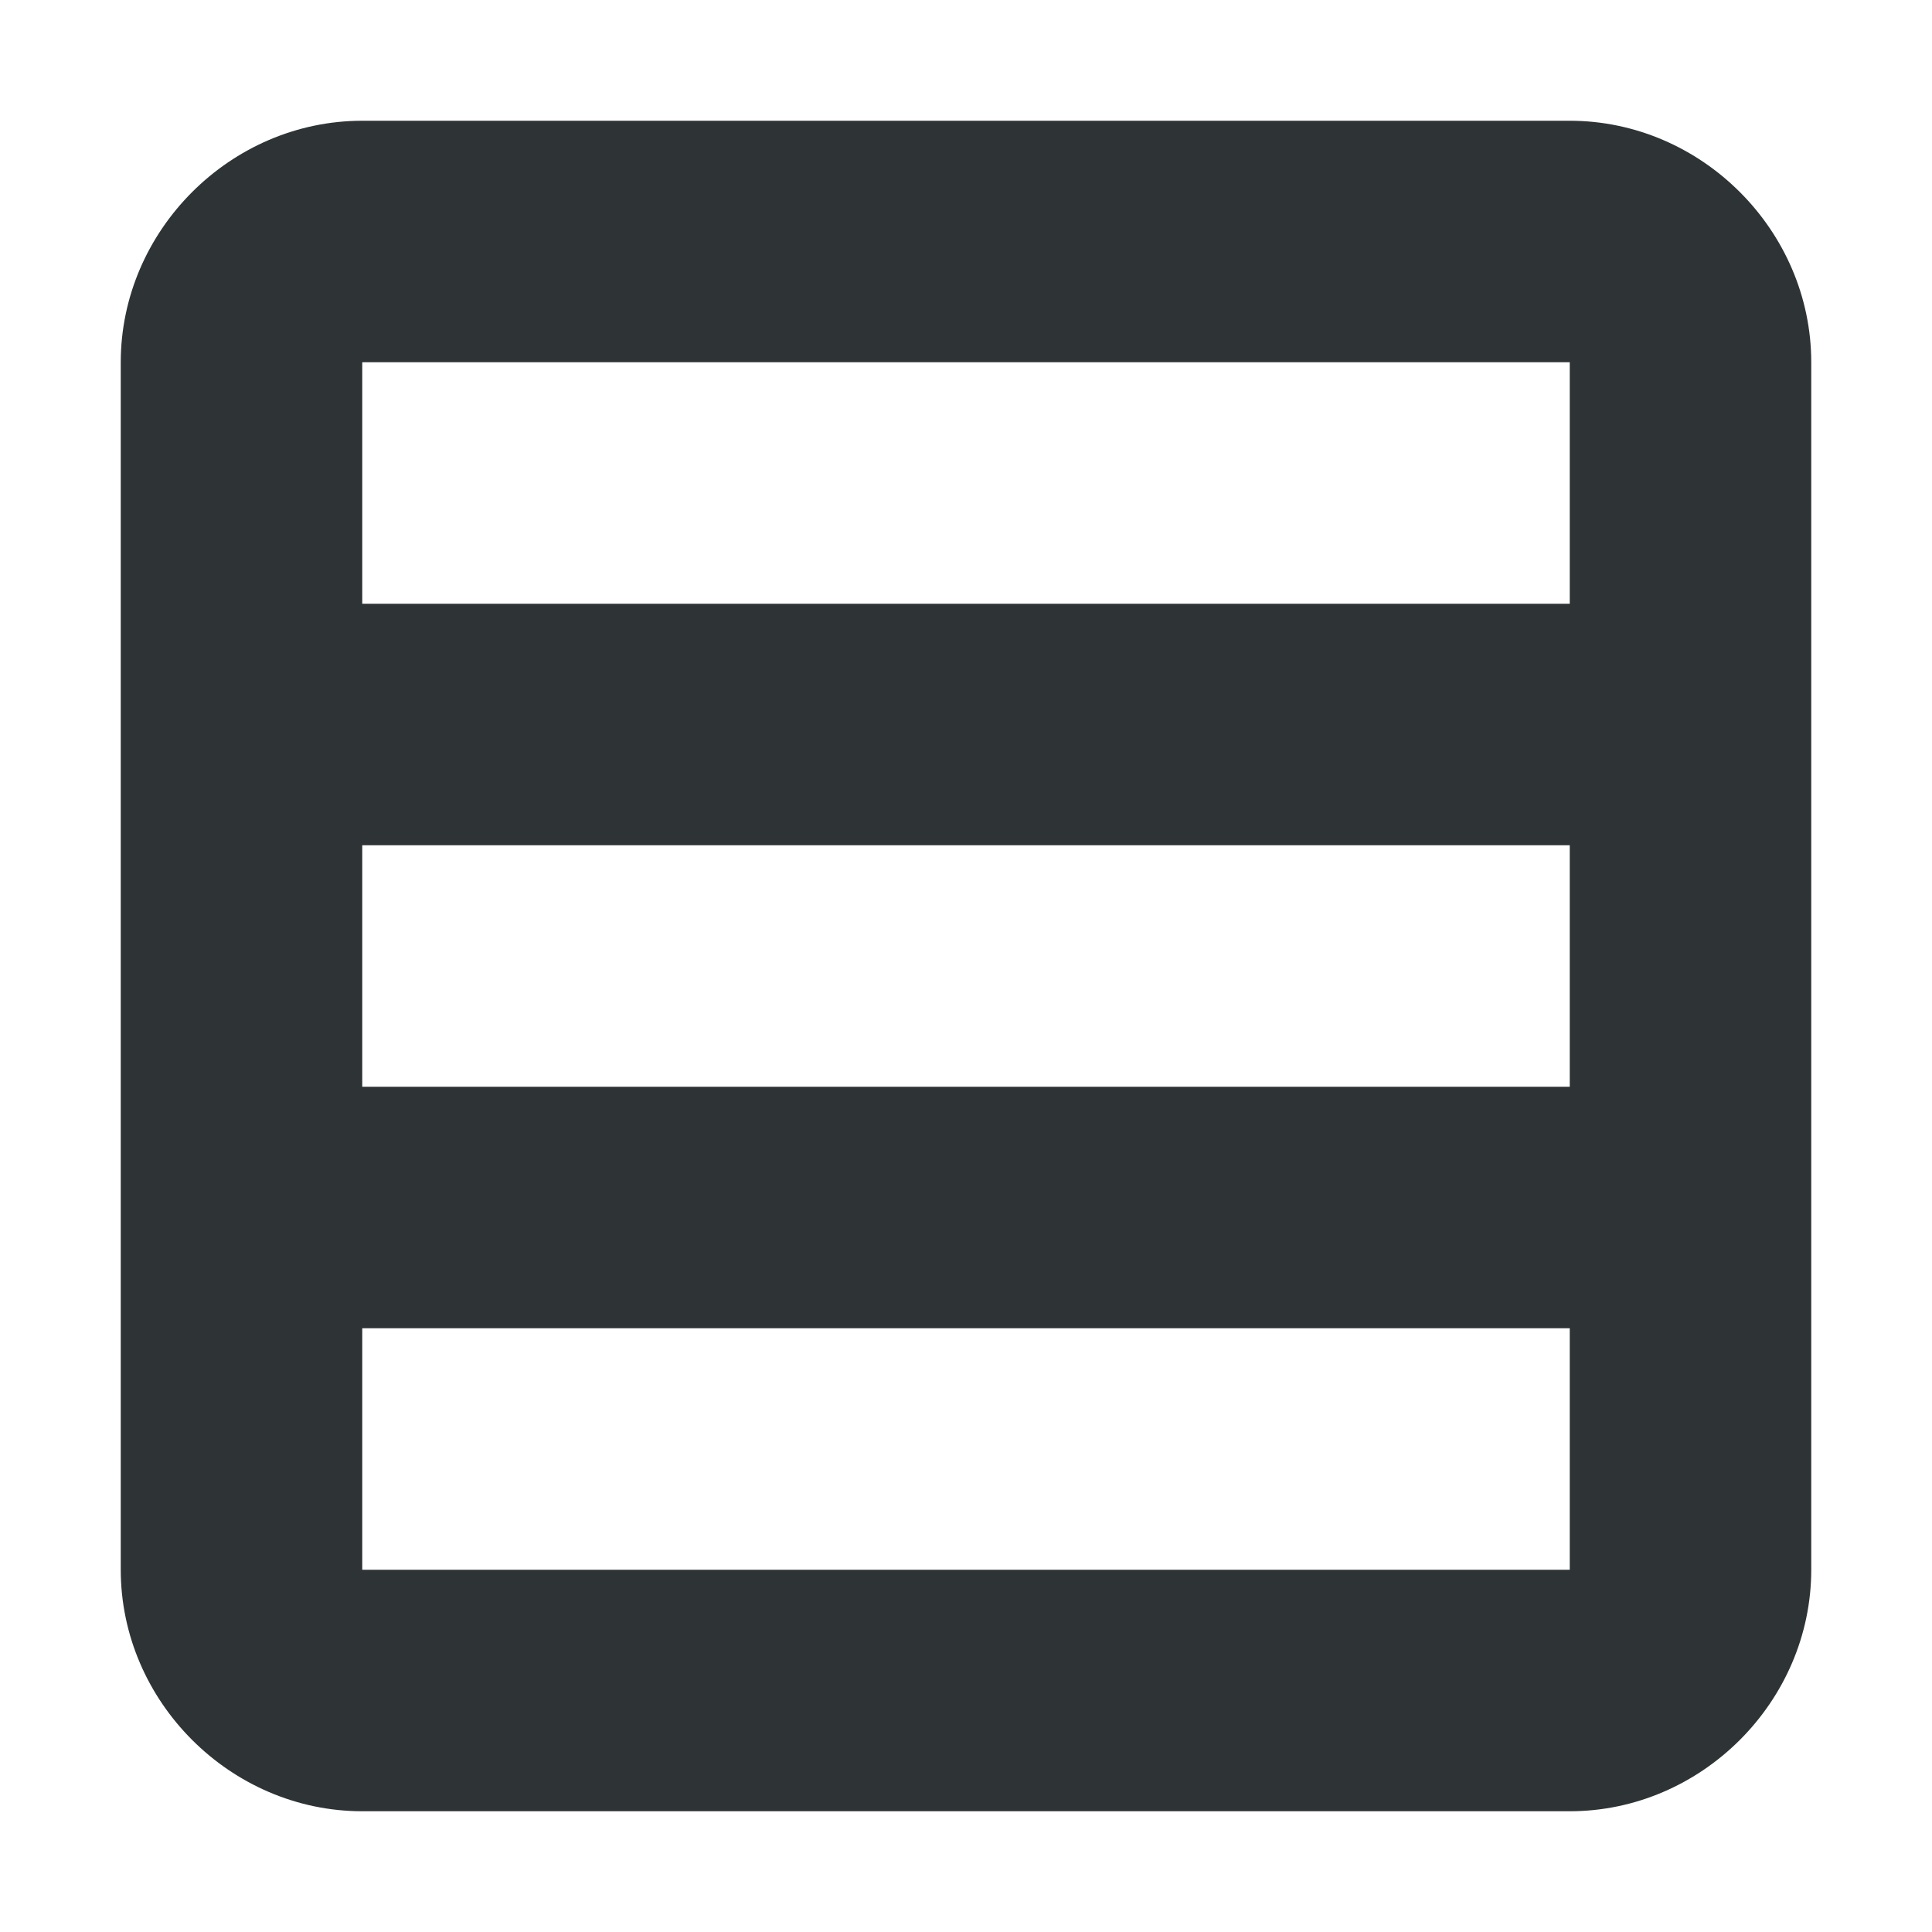
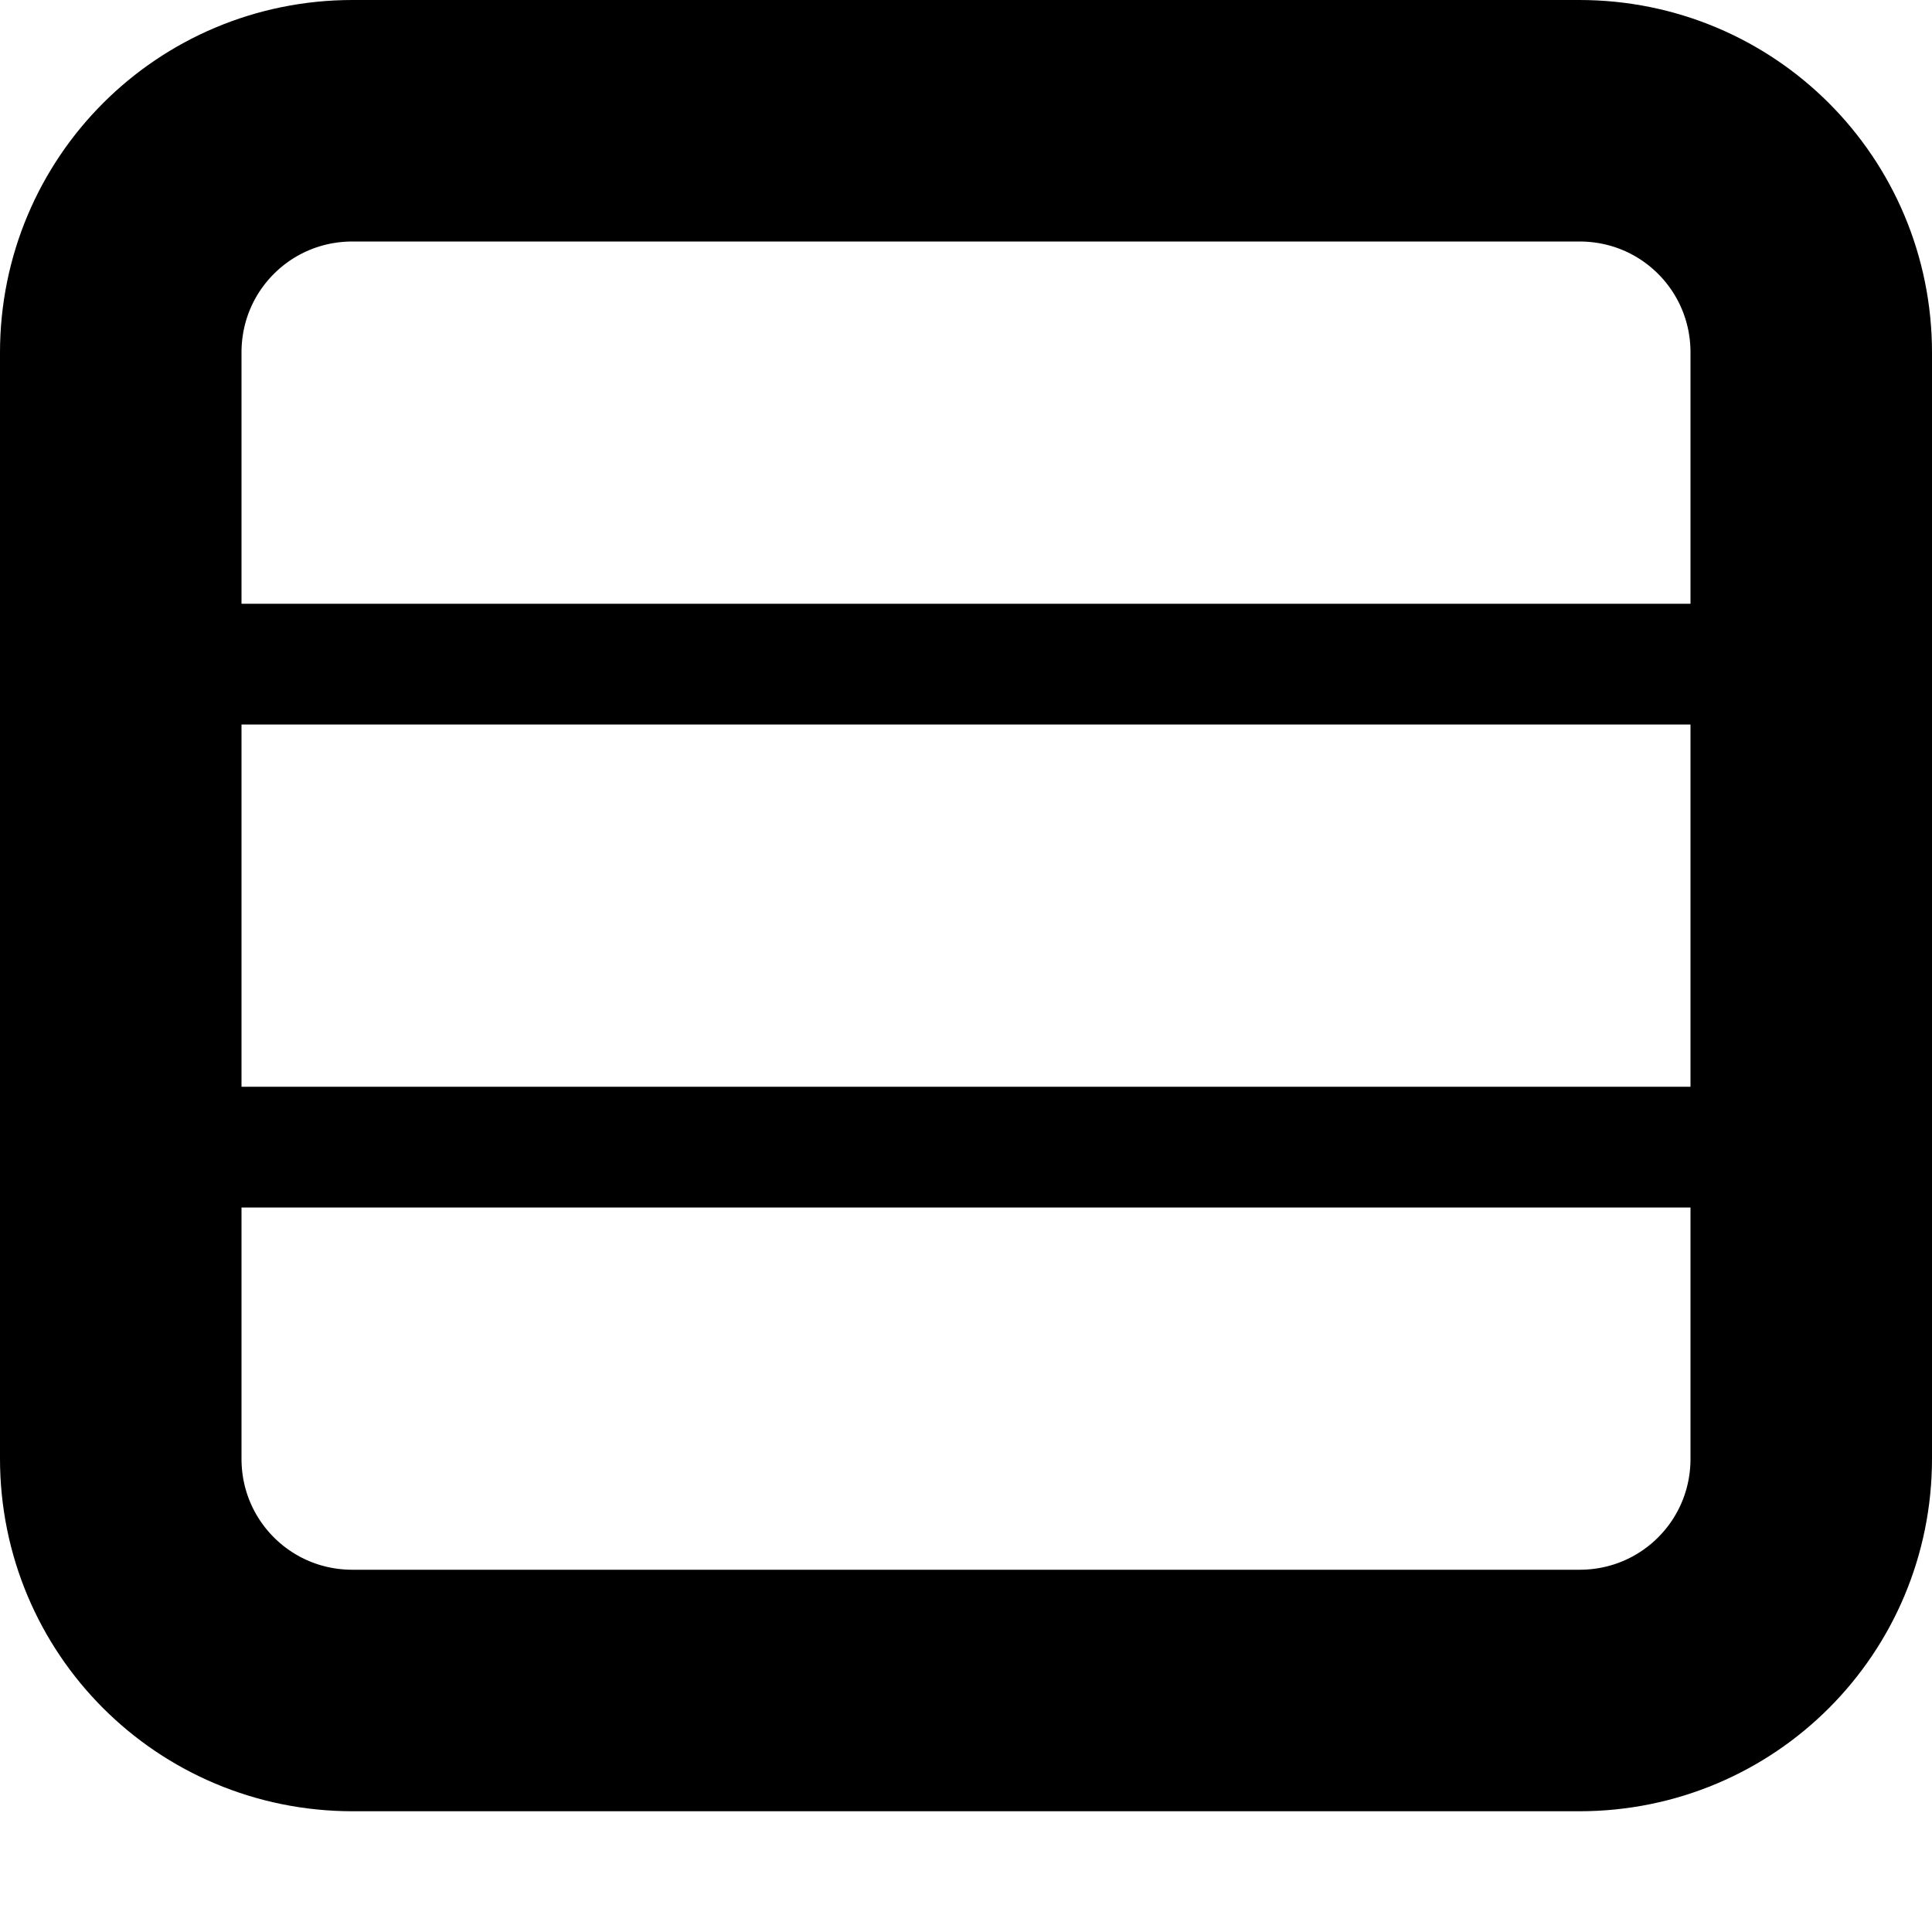
- <svg xmlns="http://www.w3.org/2000/svg" width="16px" height="16px" viewBox="0 0 16 16" version="1.1" id="svg13">
-   <defs id="defs17" />
-   <g id="g862">
-     <path id="path6793" style="color:#bebebe;display:inline;overflow:visible;visibility:visible;fill:#2e3436;fill-opacity:1;stroke:none;stroke-width:1;marker:none" d="m 3,1 c -1.091,0 -2,0.909 -2,2 v 10 c 0,1.091 0.909,2 2,2 h 10 c 1.091,0 2,-0.909 2,-2 v -10 c 0,-1.091 -0.909,-2 -2,-2 z m 0,2 h 10 v 10 h -10 z" />
-     <rect style="fill:#2e3436;fill-opacity:1;stroke:none;stroke-width:2;stroke-linecap:square;stroke-linejoin:round;stroke-dasharray:8, 8" id="rect6856" width="12" height="2" x="2" y="5" />
-     <rect style="fill:#2e3436;fill-opacity:1;stroke:none;stroke-width:2;stroke-linecap:square;stroke-linejoin:round;stroke-dasharray:8, 8" id="rect6858" width="12" height="2" x="2" y="9" />
-   </g>
+ <svg xmlns="http://www.w3.org/2000/svg" xmlns:ns1="https://www.gtk.org/grappa" width="16" height="16" ns1:version="1" ns1:state="0" ns1:keywords="adw widget-list">
+   <defs id="defs1" fill="url(&quot;#gpa:foreground&quot;) rgb(0,0,0)" stroke="none" class="foreground foreground-fill" ns1:states="none" ns1:animation-repeat="0" ns1:animation-segment="0" ns1:fill="foreground">
+     </defs>
+   <path id="dialog" fill="none" stroke="url(&quot;#gpa:foreground&quot;) rgb(0,0,0)" stroke-opacity="1" stroke-width="2" stroke-linecap="round" stroke-linejoin="round" stroke-miterlimit="4" stroke-dashoffset="22.559" d="M 2.92 1 L 13.08 1 C 14.144 1, 15 1.856, 15 2.92 L 15 12.08 C 15 13.144, 14.144 14, 13.08 14 L 2.92 14 C 1.856 14, 1 13.144, 1 12.08 L 1 2.92 C 1 1.856, 1.856 1, 2.92 1 Z" class="transparent-fill foreground-stroke" ns1:stroke-width="0.5 2 3" ns1:stroke="foreground" ns1:fill="none">
+     </path>
+   <path id="list" fill="none" stroke="url(&quot;#gpa:foreground&quot;) rgb(0,0,0)" stroke-opacity="1" stroke-width="1" stroke-linecap="round" stroke-linejoin="round" stroke-miterlimit="4" stroke-dashoffset="22.559" d="M 1 9.5 L 15 9.5 M 1 5.5 L 15 5.5" class="transparent-fill foreground-stroke" ns1:stroke-width="0.25 1 1.5" ns1:stroke="foreground" ns1:fill="none">
+     </path>
</svg>
